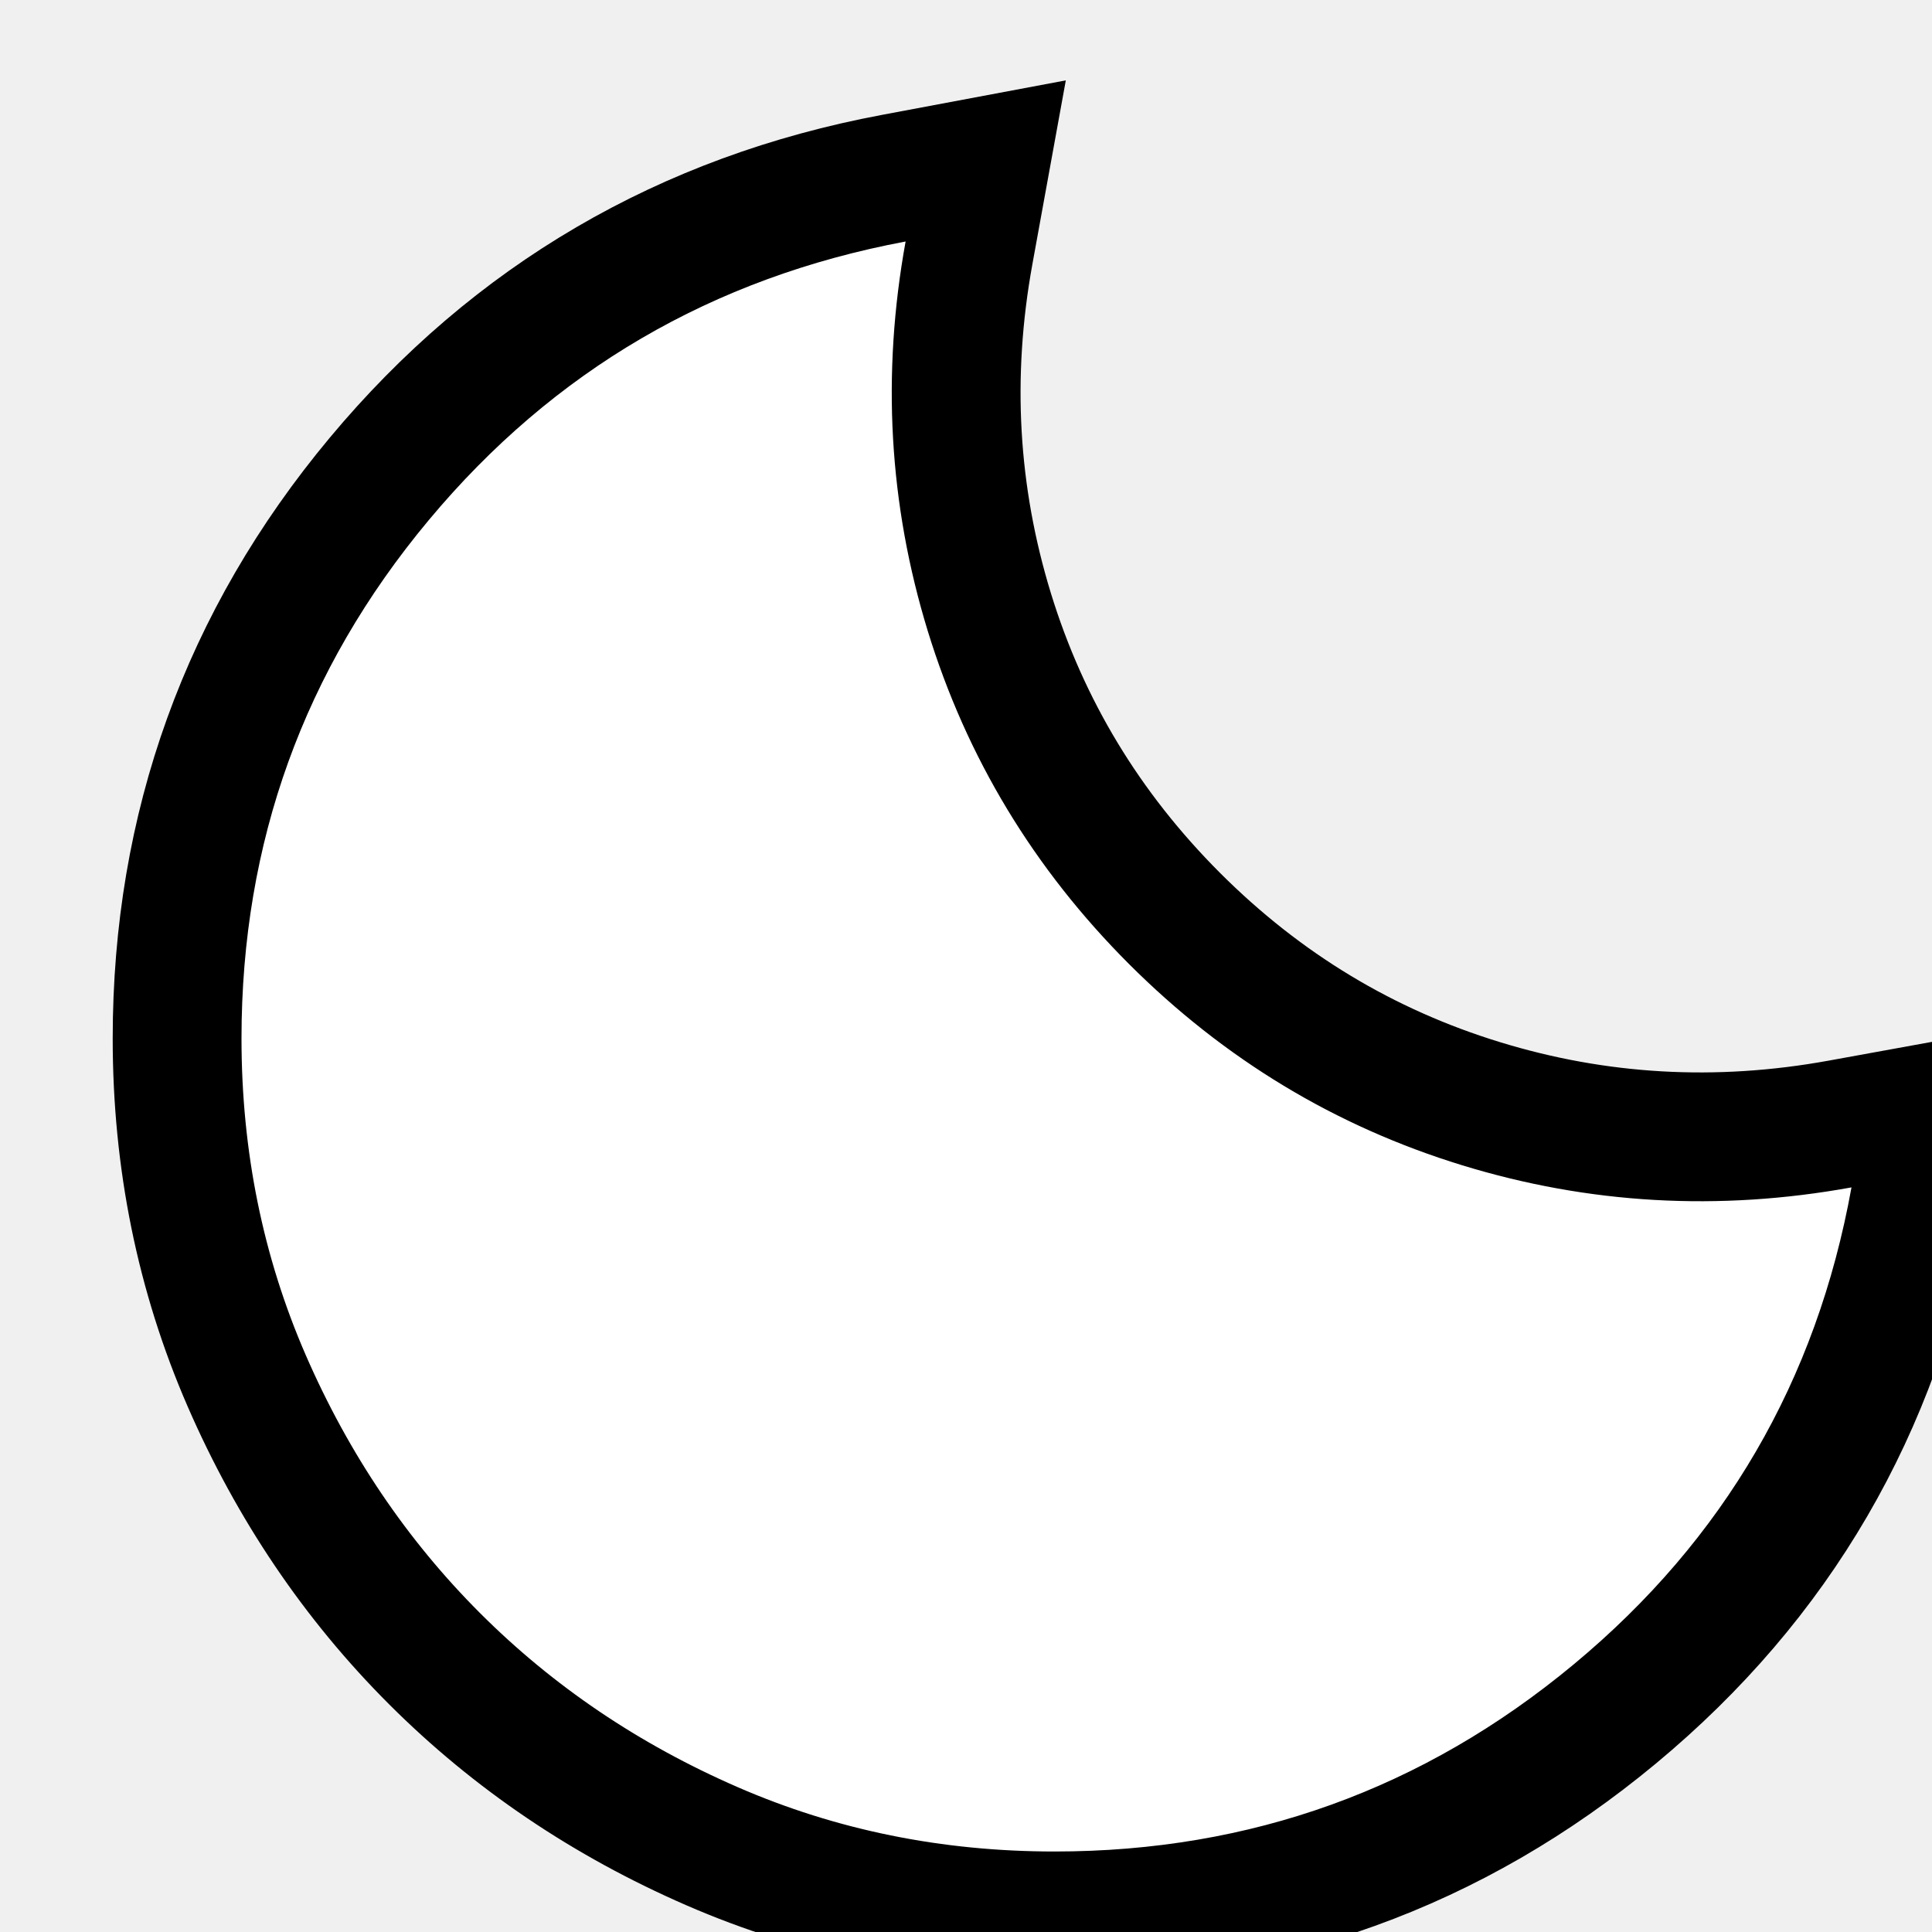
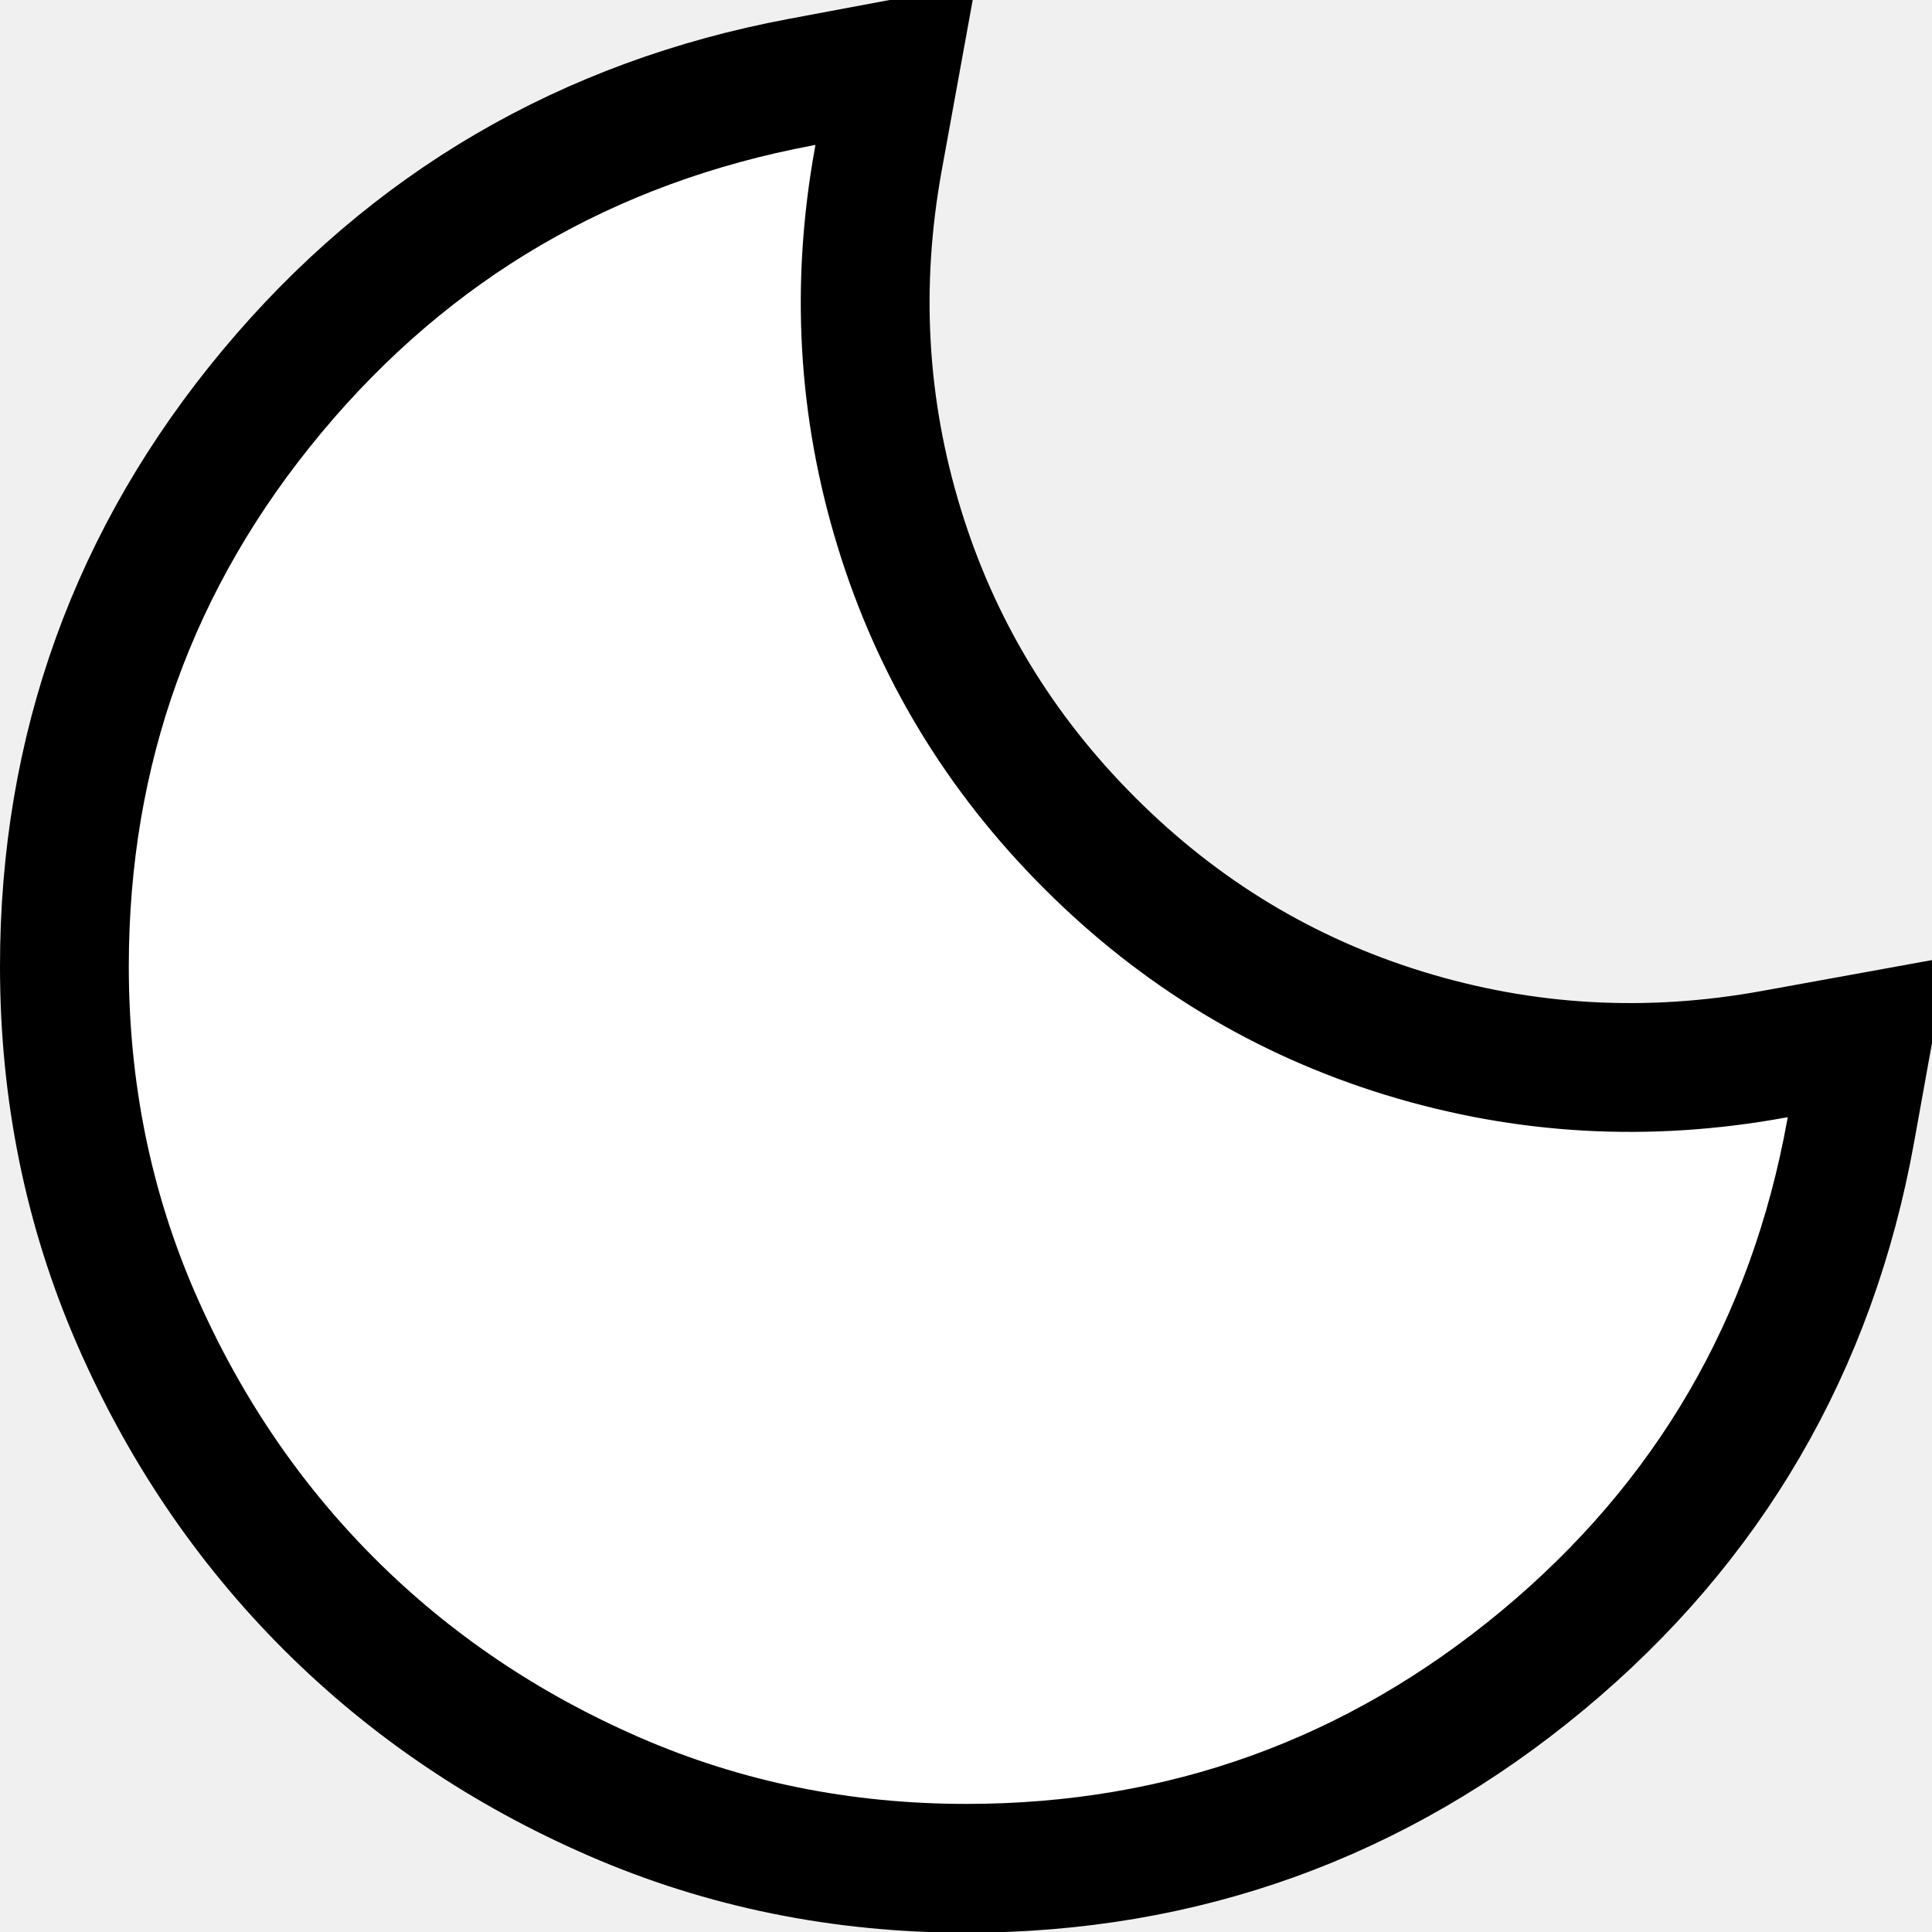
<svg xmlns="http://www.w3.org/2000/svg" width="30" height="30" viewBox="0 0 30 30" fill="none">
-   <g clip-path="url(#clip0_11_4)">
-     <path d="M15.046 3.929L15.306 2.499L13.878 2.767C10.652 3.372 7.976 4.934 5.888 7.438C3.8 9.941 2.75 12.851 2.75 16.125C2.75 18.006 3.109 19.783 3.833 21.446C4.548 23.087 5.518 24.526 6.746 25.754C7.974 26.982 9.412 27.952 11.054 28.667C12.717 29.391 14.494 29.75 16.375 29.75C19.649 29.75 22.563 28.7 25.076 26.613C27.592 24.524 29.151 21.846 29.734 18.615L29.99 17.196L28.571 17.454C26.663 17.8 24.809 17.694 22.997 17.138C21.186 16.582 19.604 15.627 18.238 14.262C16.873 12.896 15.918 11.313 15.362 9.504C14.806 7.691 14.7 5.837 15.046 3.929Z" fill="white" stroke="black" stroke-width="2" />
+   <mask id="mask0_173_3" style="mask-type:luminance" maskUnits="userSpaceOnUse" x="0" y="0" width="30" height="30">
+     <path d="M30 0H0V30H30V0Z" fill="white" />
+   </mask>
+   <g mask="url(#mask0_173_3)">
+     <path d="M13.639 2.469L13.906 1L12.438 1.275C9.122 1.897 6.372 3.503 4.226 6.076C2.079 8.65 1 11.64 1 15.006C1 16.939 1.369 18.765 2.113 20.475C2.848 22.162 3.846 23.641 5.107 24.903C6.369 26.165 7.848 27.163 9.536 27.897C11.245 28.641 13.072 29.011 15.005 29.011C18.37 29.011 21.365 27.931 23.949 25.786C26.535 23.639 28.137 20.886 28.737 17.565L29 16.106L27.541 16.371C25.58 16.728 23.675 16.618 21.811 16.047C19.951 15.476 18.324 14.494 16.92 13.09C15.517 11.687 14.535 10.06 13.964 8.199C13.392 6.336 13.283 4.431 13.639 2.469Z" fill="white" stroke="black" stroke-width="2" />
  </g>
-   <defs>
-     <clipPath id="clip0_11_4">
-       <rect width="30" height="30" fill="white" />
-     </clipPath>
-   </defs>
</svg>
